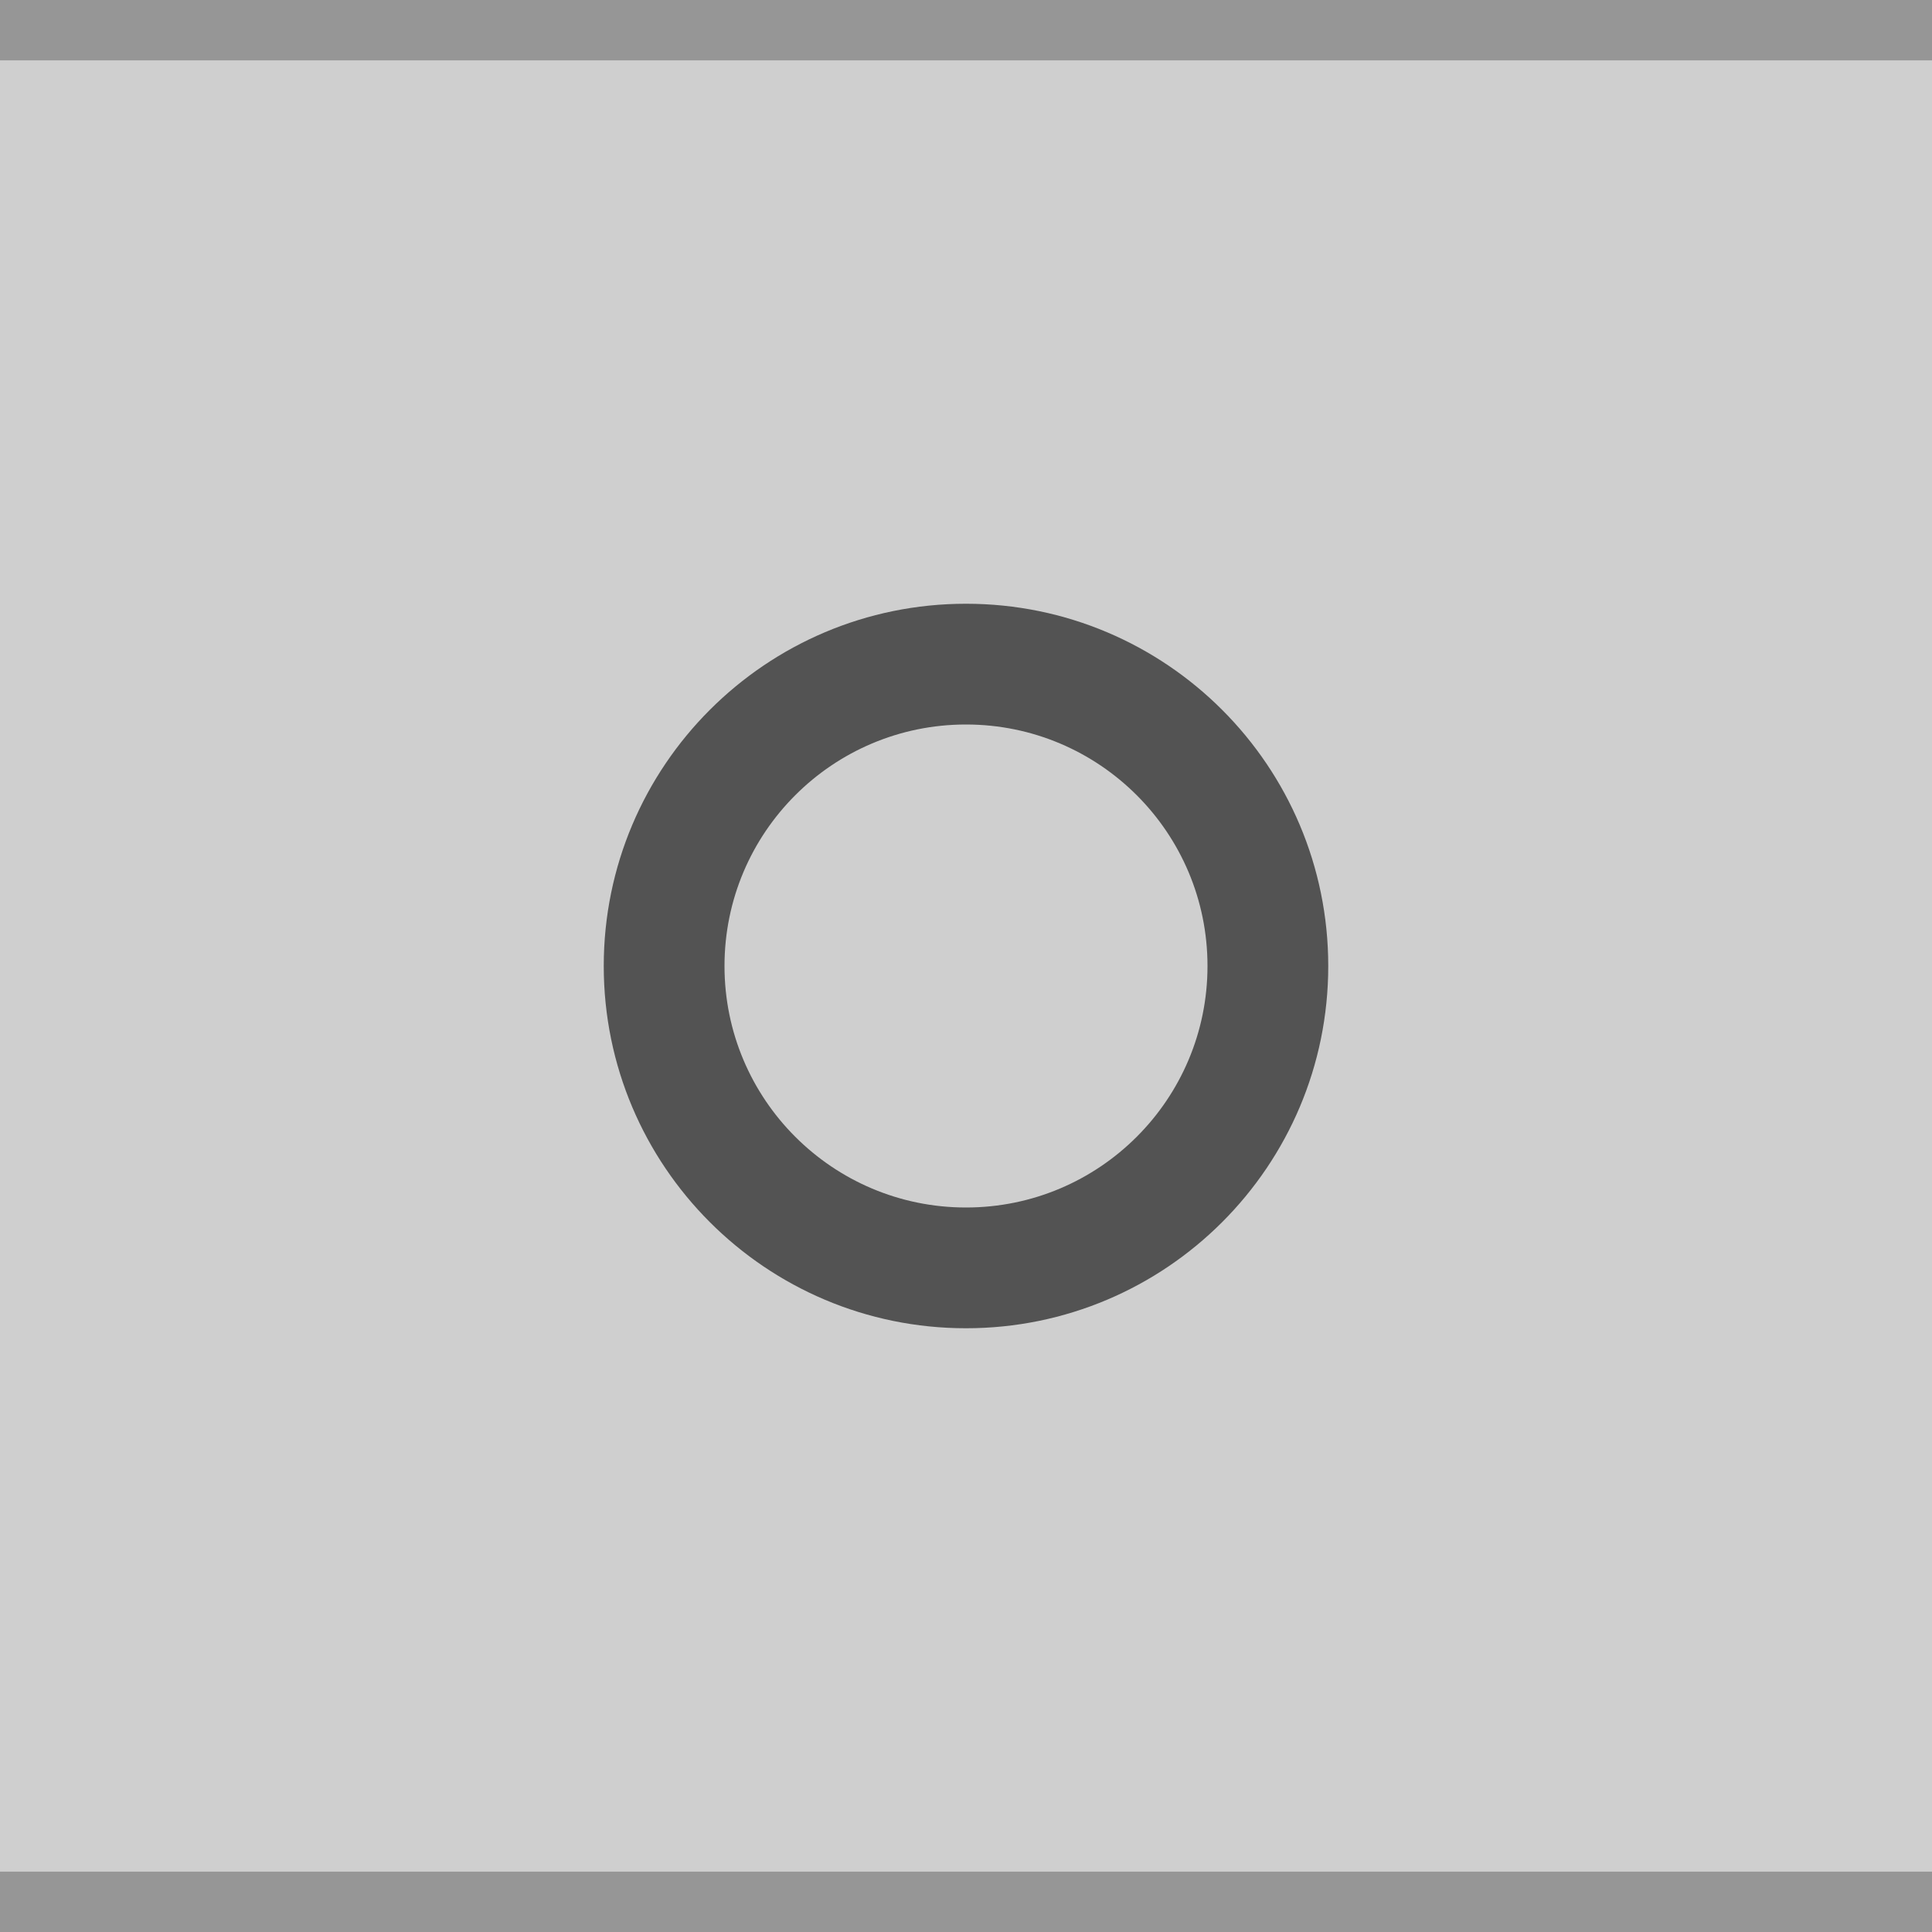
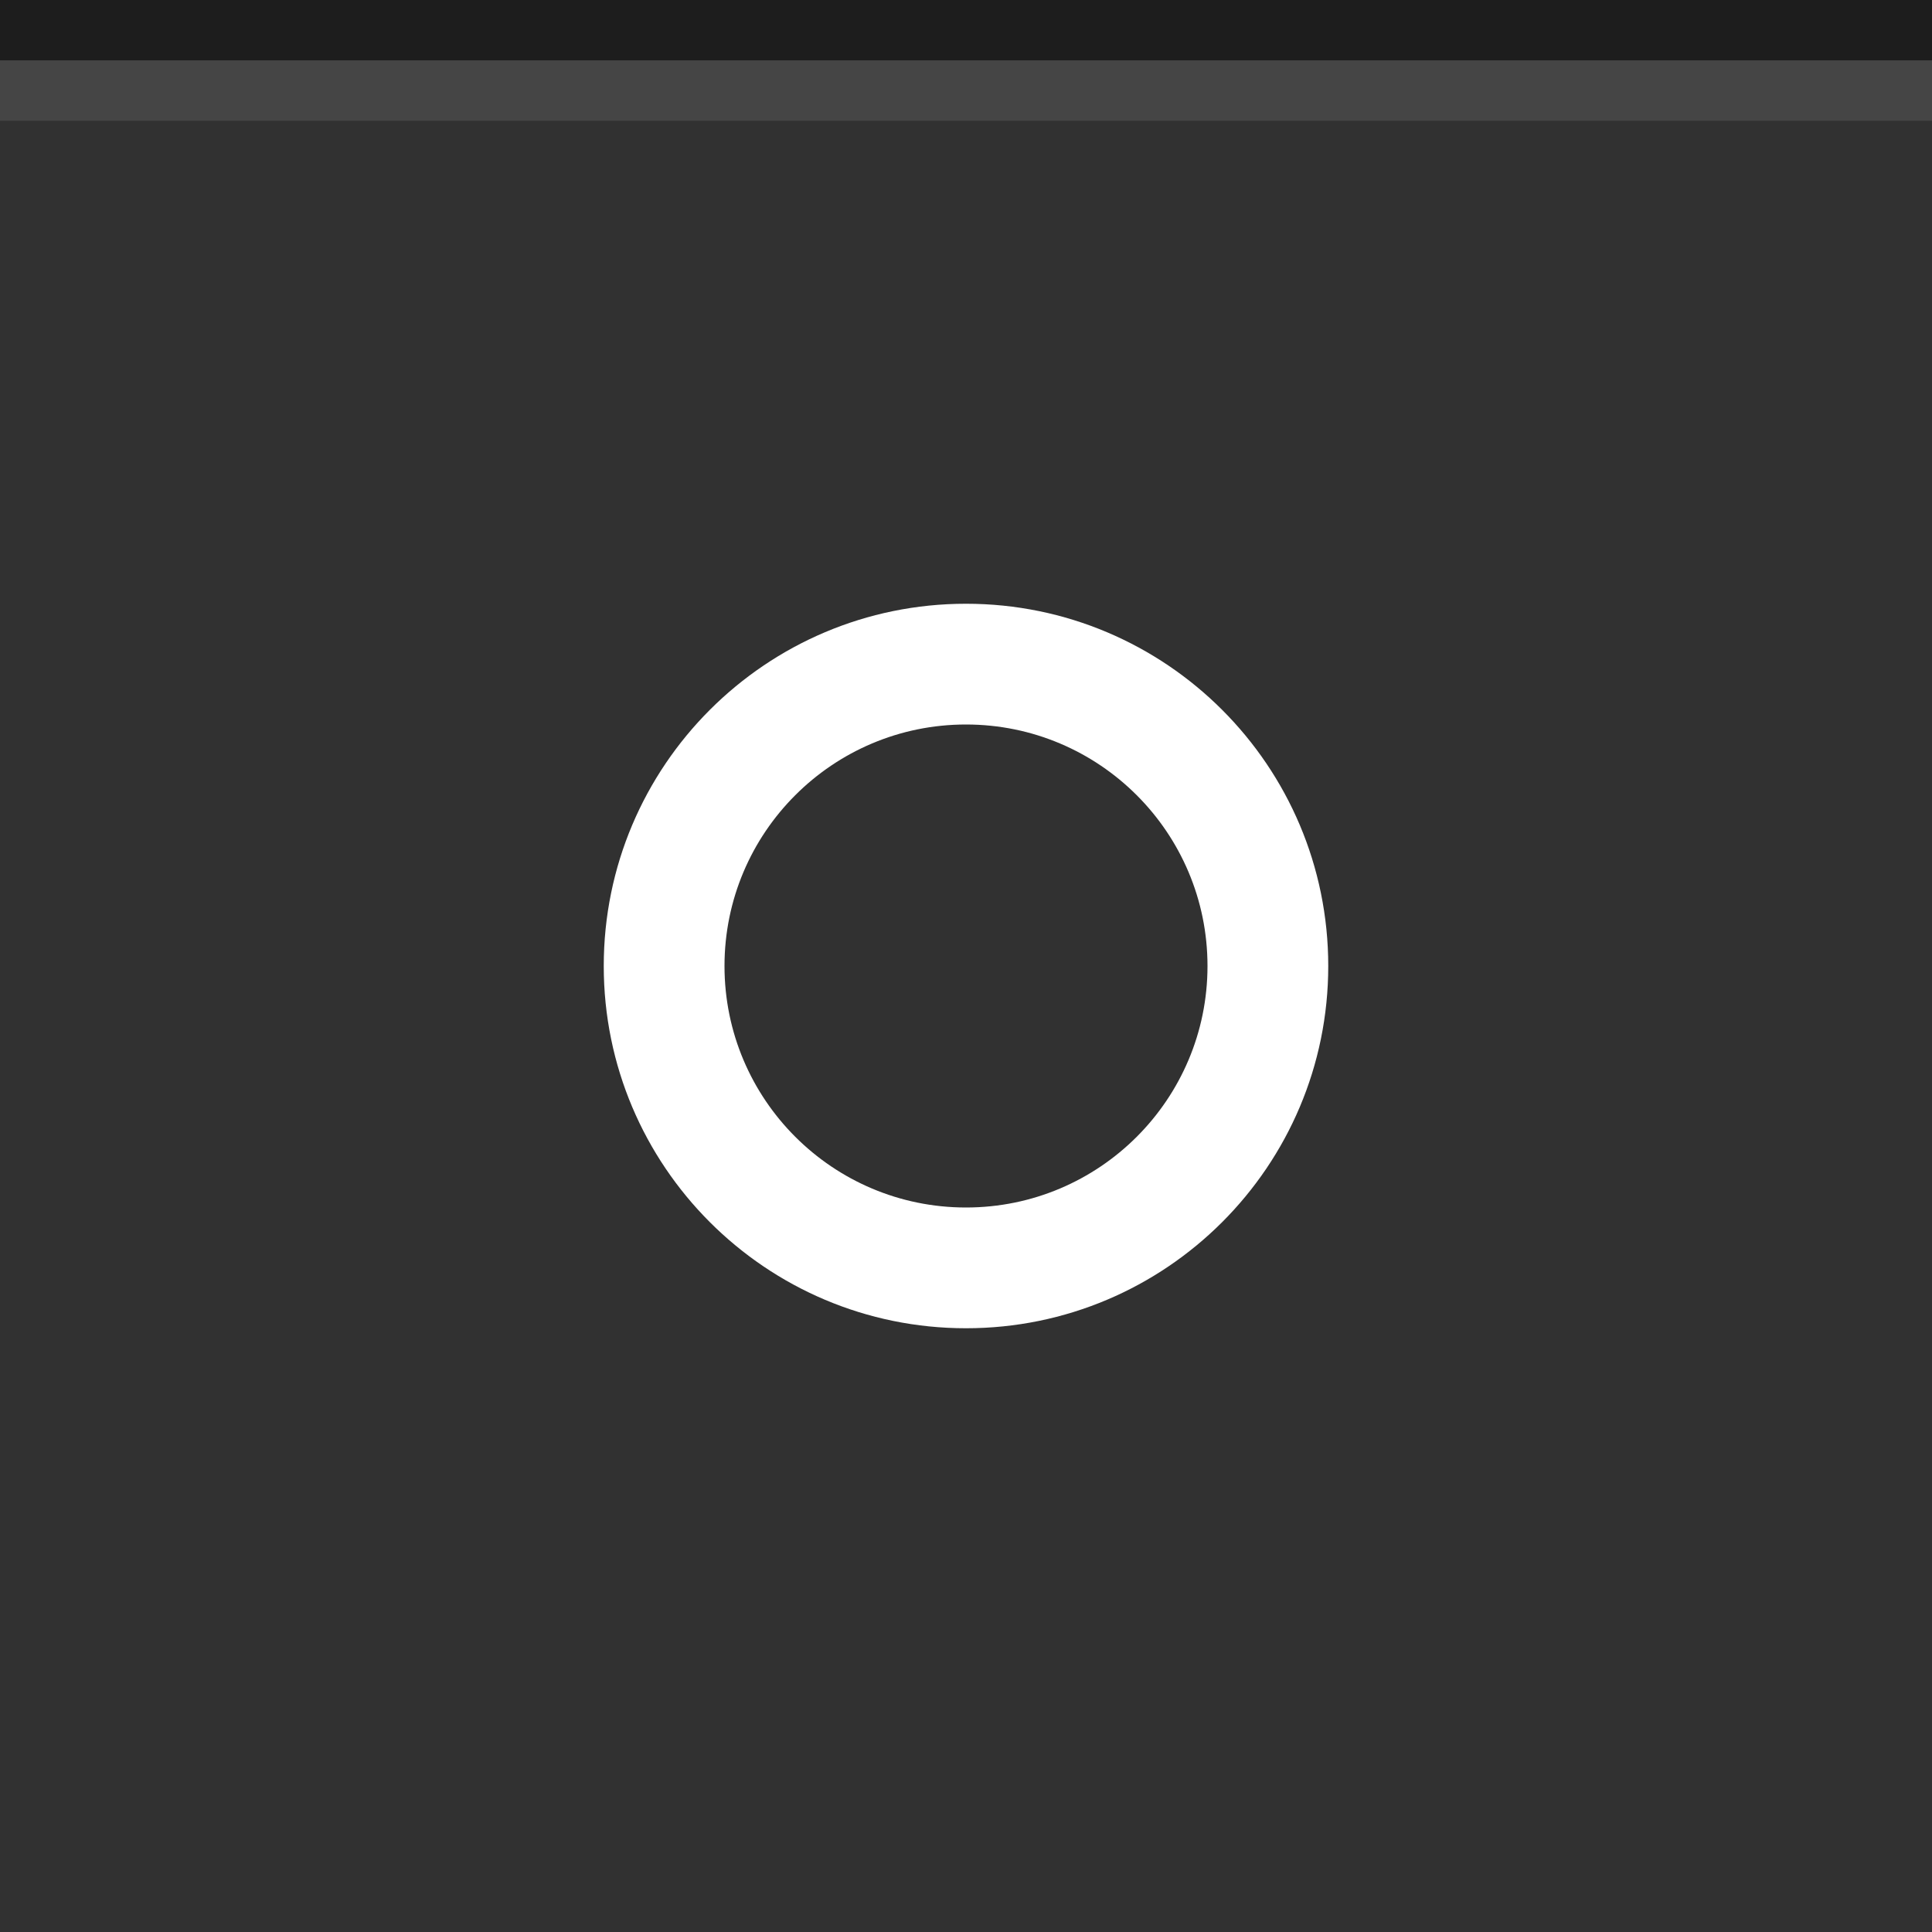
- <svg xmlns="http://www.w3.org/2000/svg" id="svg120" version="1.1" viewBox="0 0 32 32" height="32" width="32">
-   <defs id="defs124" />
-   <rect style="fill:#cfcfcf;fill-opacity:1" id="rect110" fill="#E0E0E0" height="32" width="32" />
-   <rect style="fill:#969696;fill-opacity:1" id="rect112" fill-opacity="0.4" fill="#FFFFFF" height="1" width="32" />
-   <g id="g118" opacity="0.6" fill="#000000">
-     <circle id="circle114" opacity="0" r="12" cy="16" cx="16" />
-     <path id="path116" d="m16 10a6 6 0 0 0 -6 6 6 6 0 0 0 6 6 6 6 0 0 0 6 -6 6 6 0 0 0 -6 -6zm0 2a4 4 0 0 1 4 4 4 4 0 0 1 -4 4 4 4 0 0 1 -4 -4 4 4 0 0 1 4 -4z" />
+ <svg xmlns="http://www.w3.org/2000/svg" id="svg138" version="1.1" viewBox="0 0 32 32" height="32" width="32">
+   <defs id="defs142" />
+   <rect style="fill:#313131;fill-opacity:1" id="rect128" fill="#D6D6D6" height="32" width="32" />
+   <rect style="fill:#1d1d1d;fill-opacity:1" id="rect130" fill-opacity="0.4" fill="#FFFFFF" height="1" width="32" />
+   <g id="g136" opacity="0.38" fill="#000000" style="fill:#ffffff;fill-opacity:1;opacity:1">
+     <circle id="circle132" opacity="0" r="12" cy="16" cx="16" style="fill:#ffffff;fill-opacity:1" />
+     <path id="path134" d="m16 10a6 6 0 0 0 -6 6 6 6 0 0 0 6 6 6 6 0 0 0 6 -6 6 6 0 0 0 -6 -6zm0 2a4 4 0 0 1 4 4 4 4 0 0 1 -4 4 4 4 0 0 1 -4 -4 4 4 0 0 1 4 -4z" style="fill:#ffffff;fill-opacity:1" />
  </g>
-   <rect y="31" x="0" width="32" height="1" fill="#FFFFFF" fill-opacity="0.4" id="rect112-5" style="fill:#969696;fill-opacity:1" />
+   <rect style="opacity:0.1;fill:#ffffff;fill-opacity:1;stroke-width:4" y="1" x="0" id="rect4-3" height="1" width="32" />
</svg>
